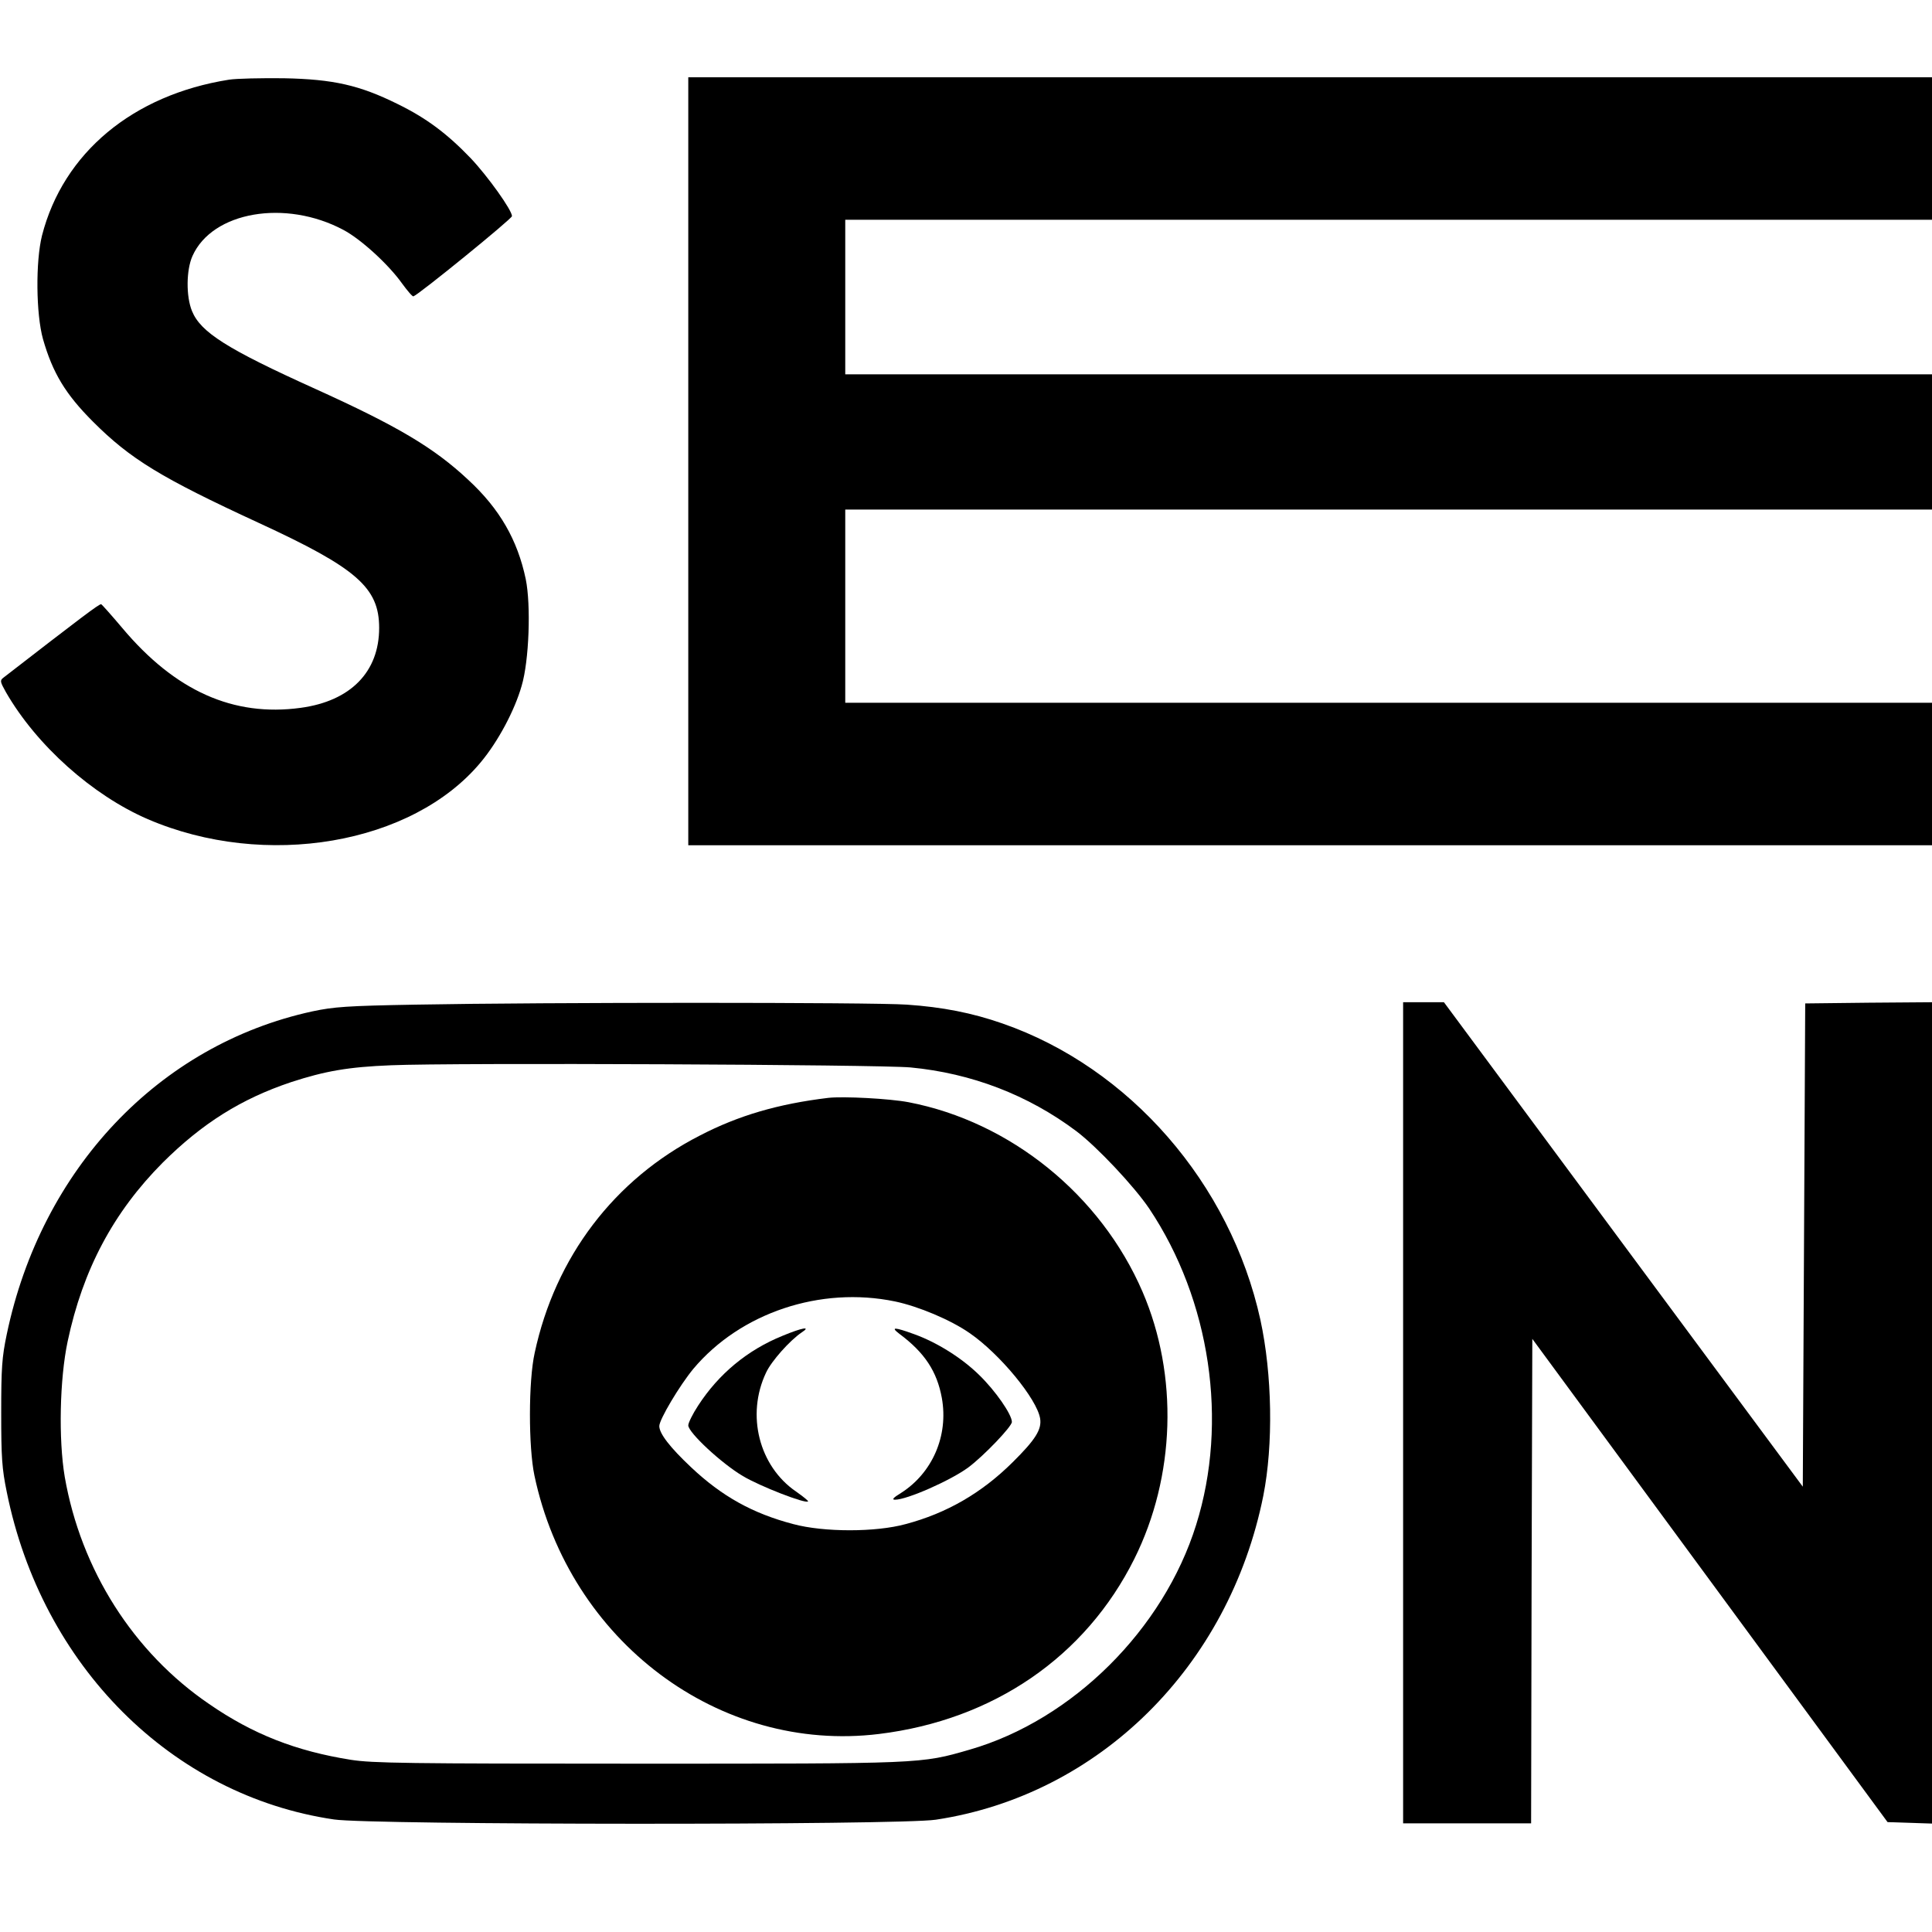
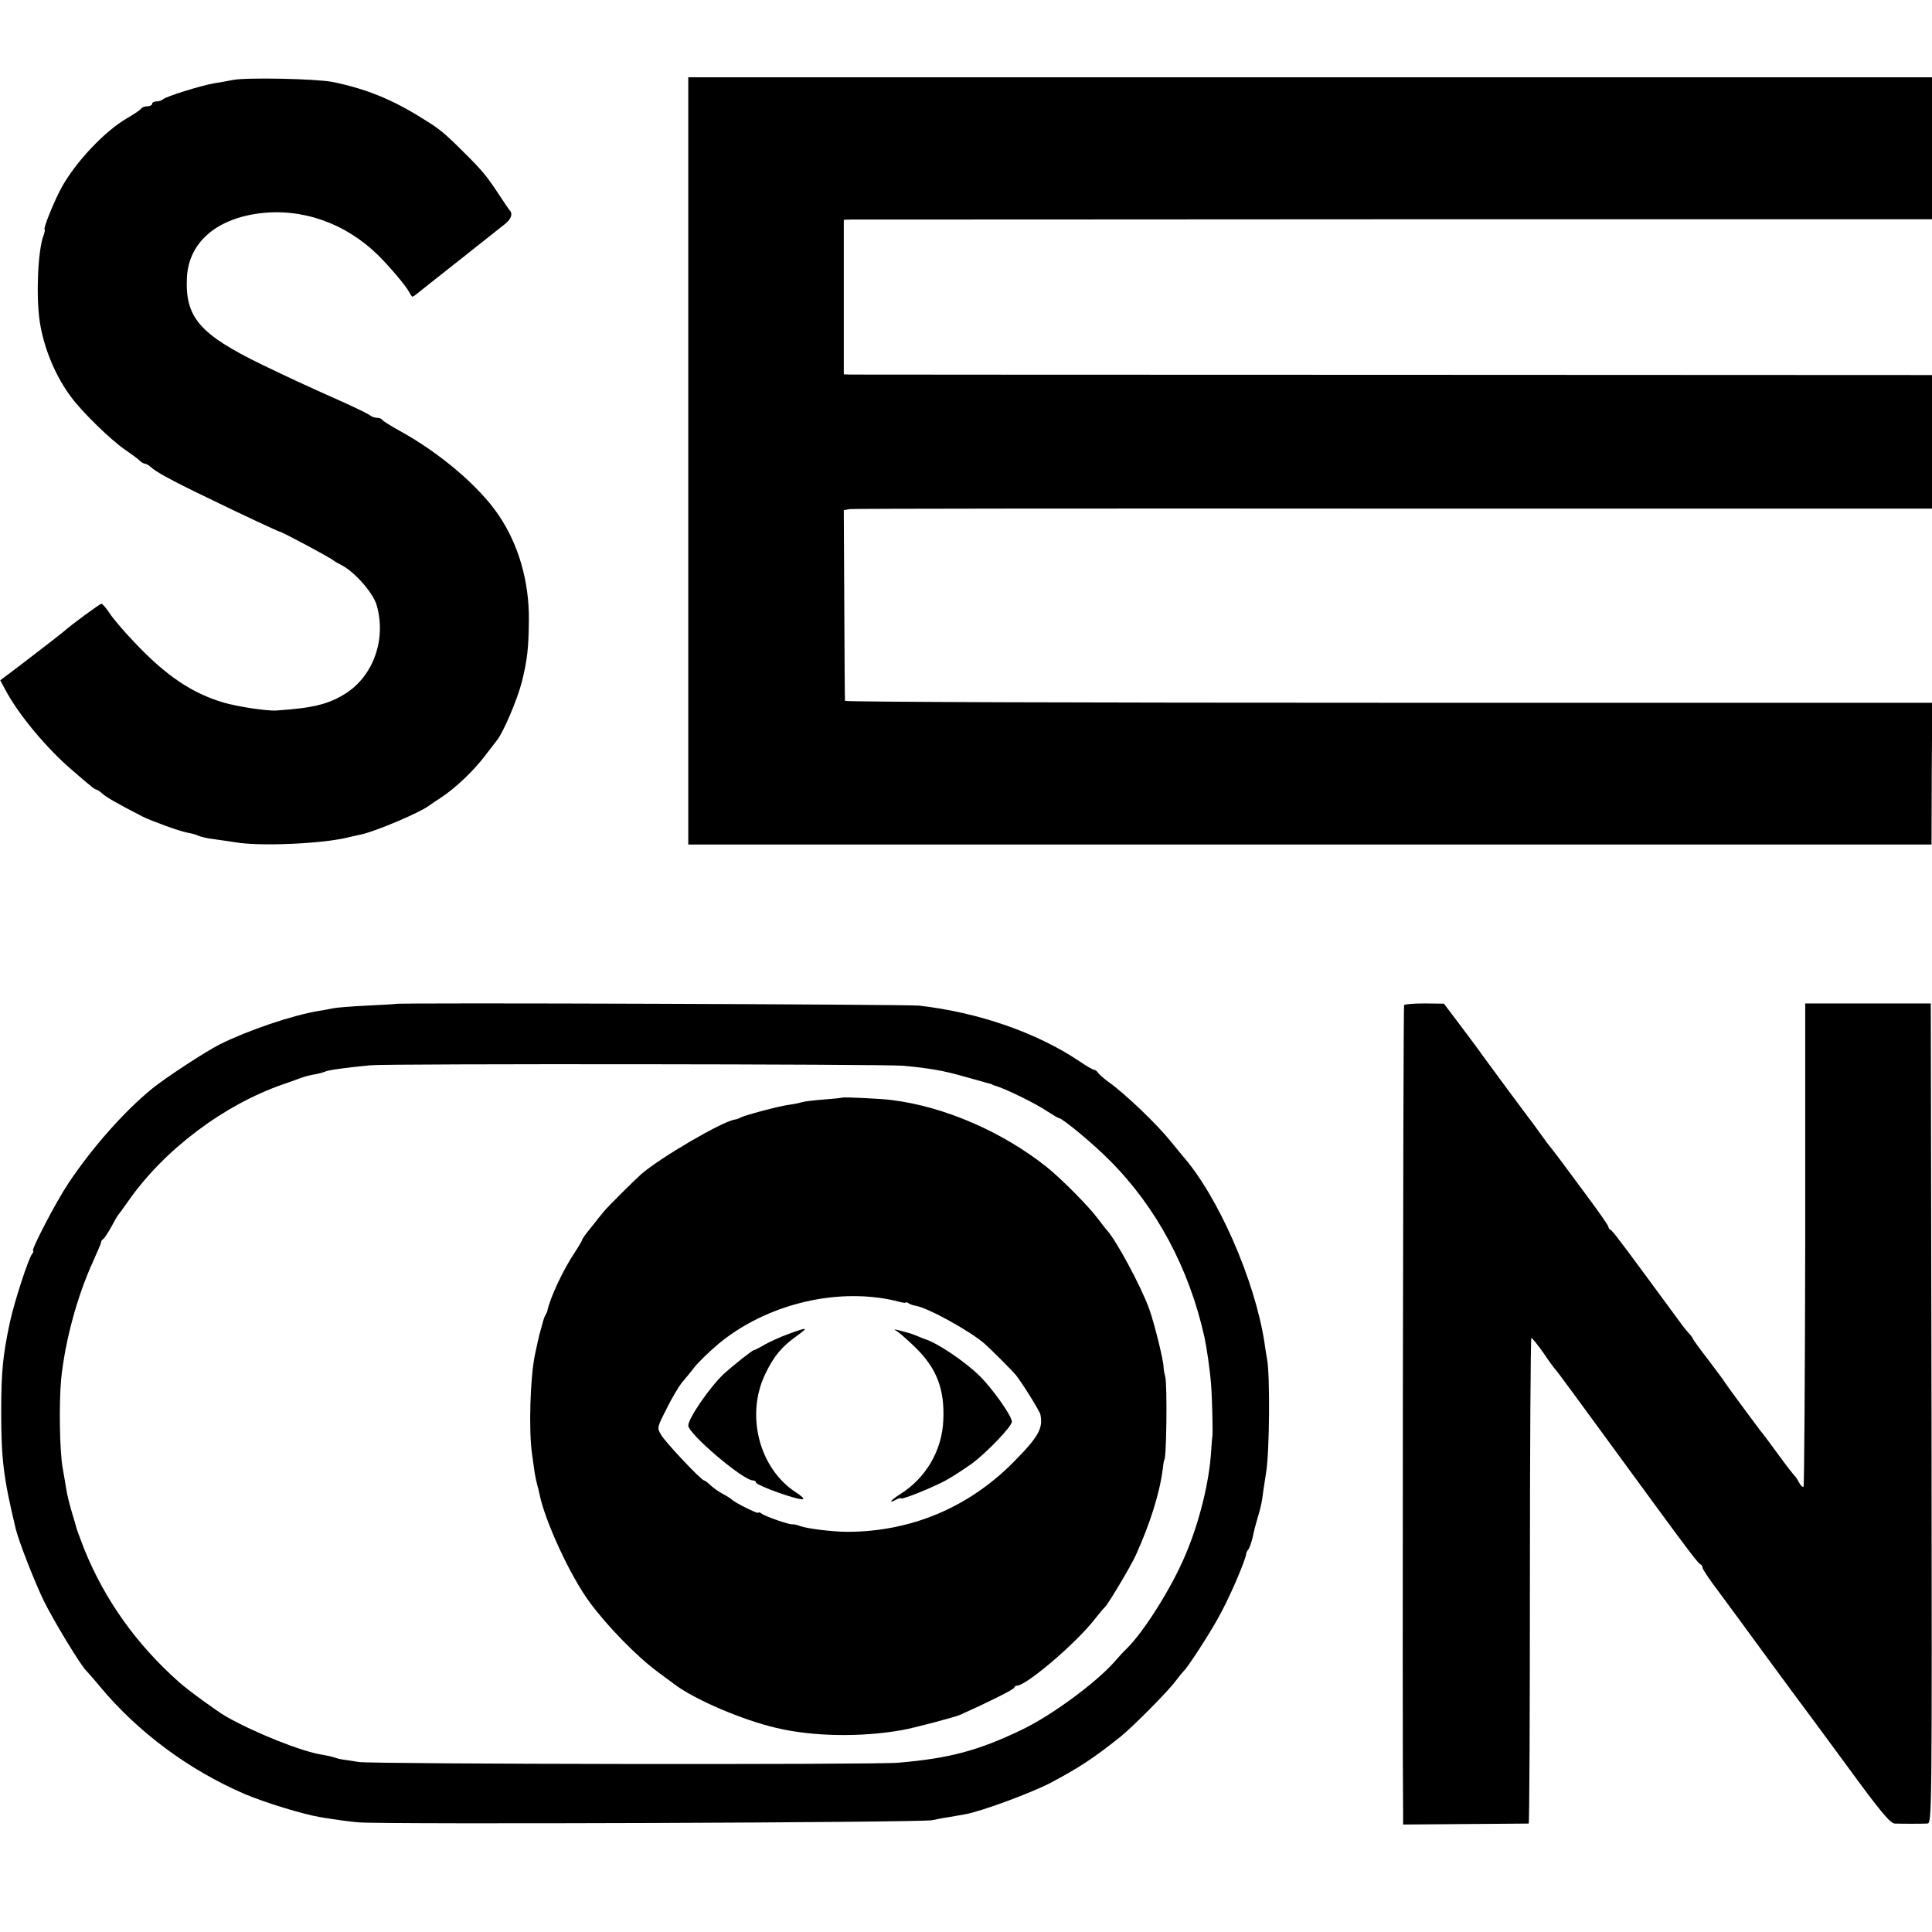
<svg xmlns="http://www.w3.org/2000/svg" version="1.0" width="800pt" height="800pt" viewBox="0 0 800 800" preserveAspectRatio="xMidYMid meet">
  <g transform="translate(0,800) scale(0.1,-0.1)" fill="#000000" stroke="none">
-     <path d="M948 7670 c-398 -63 -686 -303 -774 -645 -27 -108 -25 -325 4 -429 40 -140 93 -228 207 -342 155 -155 281 -232 686 -419 406 -187 499 -268 499 -435 0 -182 -118 -303 -325 -331 -279 -38 -520 70 -739 331 -44 52 -83 96 -87 98 -7 3 -88 -59 -406 -305 -14 -11 -12 -17 12 -60 127 -220 358 -426 587 -525 486 -209 1096 -105 1379 236 71 85 140 214 169 316 31 104 39 334 17 442 -34 162 -108 291 -238 411 -143 134 -294 223 -634 377 -365 165 -474 234 -510 322 -25 61 -24 170 2 228 82 184 385 236 625 108 72 -38 187 -143 243 -222 22 -30 43 -55 47 -53 22 7 408 321 408 332 0 25 -100 165 -171 240 -97 101 -183 166 -304 225 -156 77 -264 102 -470 106 -93 1 -196 -1 -227 -6z" />
-     <path d="M2850 6090 l0 -1590 2575 0 2575 0 0 295 0 295 -2250 0 -2250 0 0 400 0 400 2250 0 2250 0 0 280 0 280 -2250 0 -2250 0 0 320 0 320 2250 0 2250 0 0 295 0 295 -2575 0 -2575 0 0 -1590z" />
-     <path d="M1720 3840 c-283 -5 -338 -9 -427 -28 -635 -138 -1122 -653 -1265 -1337 -20 -95 -23 -140 -23 -325 0 -184 3 -231 23 -328 145 -719 682 -1257 1355 -1356 154 -23 2340 -24 2492 -1 676 102 1214 634 1356 1341 42 212 37 503 -12 729 -124 564 -541 1044 -1068 1227 -126 44 -249 68 -396 78 -140 10 -1502 10 -2035 0z m2050 -260 c253 -24 487 -114 687 -264 86 -65 240 -229 302 -321 253 -379 328 -882 194 -1309 -135 -433 -512 -808 -938 -931 -204 -59 -191 -58 -1375 -58 -957 0 -1097 2 -1187 16 -227 36 -406 106 -587 231 -314 214 -531 556 -598 941 -26 155 -21 404 12 560 63 298 190 536 394 741 164 163 325 264 531 333 141 46 237 63 415 70 257 11 2018 3 2150 -9z" />
-     <path d="M3430 3454 c-208 -25 -372 -73 -532 -156 -354 -181 -599 -503 -684 -900 -26 -116 -26 -390 -1 -508 145 -686 765 -1151 1427 -1070 474 58 855 320 1057 725 170 341 183 760 34 1106 -173 401 -547 704 -969 785 -79 15 -270 25 -332 18z m276 -843 c96 -20 230 -76 309 -131 125 -86 279 -273 292 -354 7 -45 -19 -87 -114 -181 -128 -127 -273 -211 -443 -256 -124 -34 -338 -34 -465 0 -168 44 -296 115 -424 236 -87 82 -131 139 -131 170 0 27 84 168 141 237 195 232 526 343 835 279z" />
-     <path d="M3241 2469 c-146 -59 -265 -158 -350 -289 -23 -35 -41 -72 -41 -82 0 -30 138 -158 226 -210 70 -42 260 -116 270 -105 2 2 -20 20 -50 41 -153 105 -207 317 -124 492 22 48 99 134 148 167 40 26 3 20 -79 -14z" />
-     <path d="M3724 2477 c105 -78 156 -156 176 -266 28 -156 -39 -310 -169 -393 -33 -20 -39 -28 -25 -28 50 0 231 80 304 134 63 47 180 169 180 188 0 31 -68 129 -135 194 -72 71 -176 136 -271 170 -80 29 -98 30 -60 1z" />
-     <path d="M5810 2150 l0 -1700 265 0 265 0 2 1003 3 1003 736 -1001 735 -1000 92 -3 92 -3 0 1701 0 1700 -262 -2 -263 -3 -5 -1001 -5 -1000 -743 1003 -743 1003 -85 0 -84 0 0 -1700z" />
+     <path d="M965 7669 c-22 -4 -58 -11 -79 -14 -52 -9 -198 -54 -211 -66 -5 -5 -17 -9 -27 -9 -10 0 -18 -4 -18 -10 0 -5 -9 -10 -19 -10 -11 0 -22 -4 -26 -9 -3 -6 -29 -23 -58 -40 -94 -54 -216 -184 -274 -291 -31 -58 -76 -170 -68 -170 2 0 0 -12 -5 -26 -23 -59 -31 -247 -16 -352 16 -110 65 -230 132 -318 46 -62 163 -176 223 -217 25 -17 52 -37 59 -44 7 -7 17 -13 22 -13 5 0 15 -6 22 -12 22 -21 85 -56 233 -127 145 -71 298 -142 302 -142 7 1 214 -110 223 -119 3 -3 18 -12 34 -20 55 -28 132 -116 146 -167 40 -140 -14 -291 -128 -364 -71 -45 -136 -61 -287 -71 -38 -3 -162 16 -220 33 -131 39 -239 112 -369 250 -43 45 -90 100 -103 121 -14 21 -29 38 -33 38 -6 0 -124 -86 -156 -115 -13 -11 -71 -56 -186 -144 l-77 -58 21 -39 c55 -104 173 -245 279 -335 28 -24 60 -52 72 -61 11 -10 23 -18 27 -18 3 0 15 -8 26 -18 16 -14 59 -39 164 -93 33 -17 151 -60 182 -66 18 -3 40 -9 48 -13 8 -4 35 -11 60 -14 25 -3 68 -10 96 -14 102 -17 352 -6 459 19 22 5 50 12 62 14 62 14 241 90 278 118 5 4 29 20 52 35 58 38 132 108 181 172 23 30 46 60 50 65 27 34 84 168 103 242 23 92 28 143 29 258 1 158 -43 310 -124 430 -80 120 -245 260 -411 351 -38 21 -71 42 -73 46 -2 4 -11 8 -21 8 -9 0 -21 4 -27 9 -5 5 -54 29 -109 54 -184 82 -219 99 -340 157 -259 126 -319 196 -311 361 7 142 118 241 296 265 179 24 359 -39 495 -172 51 -51 113 -124 129 -153 5 -9 10 -17 12 -19 1 -2 10 3 21 12 10 8 90 72 178 141 88 70 173 137 188 149 25 21 31 42 17 56 -3 3 -22 31 -43 63 -50 76 -69 100 -147 177 -79 79 -100 96 -165 136 -131 83 -241 127 -380 155 -70 13 -352 19 -410 8z" />
+     <path d="M2850 6092 l0 -1589 2574 0 2574 0 1 293 2 294 -2251 0 c-1237 0 -2251 3 -2251 8 -1 4 -2 183 -3 399 l-2 391 26 4 c14 2 1027 3 2253 2 l2227 0 0 277 0 276 -2227 1 c-1226 0 -2239 1 -2253 1 l-26 1 0 320 0 320 31 1 c16 0 1030 0 2253 1 l2222 0 0 294 0 294 -2575 0 -2575 0 0 -1588z" />
+     <path d="M1637 3843 c-1 -1 -54 -4 -117 -7 -63 -3 -126 -8 -140 -11 -14 -3 -41 -8 -60 -11 -107 -17 -295 -81 -411 -139 -59 -30 -224 -138 -278 -182 -116 -94 -250 -246 -348 -393 -51 -76 -157 -280 -146 -280 3 0 1 -6 -4 -12 -16 -21 -73 -196 -92 -283 -29 -136 -36 -204 -36 -370 0 -196 9 -273 60 -485 12 -50 74 -210 115 -296 41 -84 158 -277 179 -294 3 -3 29 -32 56 -65 158 -189 367 -344 599 -444 86 -36 238 -83 315 -96 62 -10 119 -18 156 -21 108 -9 2335 -1 2375 9 14 3 43 9 65 12 22 4 53 9 69 12 66 11 274 88 355 130 119 63 181 104 290 191 51 41 196 187 228 230 15 20 31 39 34 42 14 11 104 149 143 220 46 81 116 244 117 270 1 3 4 10 9 15 4 6 11 26 16 45 10 45 8 38 23 90 8 25 15 56 17 70 2 14 9 66 17 115 14 85 16 400 4 465 -2 14 -8 45 -11 70 -40 260 -193 609 -341 776 -5 7 -26 31 -45 55 -59 74 -192 201 -260 249 -19 14 -39 31 -43 38 -4 6 -12 12 -16 12 -5 0 -33 16 -62 36 -176 118 -417 202 -664 230 -50 5 -2163 13 -2168 7z m2103 -256 c107 -10 166 -20 250 -44 47 -13 92 -26 100 -28 8 -2 16 -4 18 -5 1 -2 5 -3 10 -5 42 -11 170 -74 219 -107 23 -15 45 -28 48 -28 14 0 143 -107 210 -175 193 -193 328 -445 392 -730 10 -47 23 -135 28 -200 4 -49 8 -205 5 -215 -1 -3 -3 -30 -5 -60 -8 -129 -49 -294 -107 -430 -56 -133 -170 -315 -242 -386 -12 -11 -35 -36 -51 -55 -77 -87 -261 -223 -385 -282 -179 -86 -299 -118 -510 -136 -100 -9 -2176 -6 -2235 3 -22 4 -51 8 -65 10 -14 2 -32 7 -40 10 -8 3 -28 7 -45 10 -83 12 -281 91 -400 159 -36 21 -159 110 -194 142 -177 157 -308 342 -392 550 -17 44 -32 84 -33 90 -1 5 -10 35 -19 65 -9 30 -19 71 -22 90 -3 19 -10 61 -16 94 -12 70 -15 263 -6 363 16 159 66 345 133 491 18 40 33 75 33 79 -1 3 3 9 8 12 5 3 20 26 34 51 13 25 26 47 29 50 3 3 21 28 40 55 148 213 396 400 642 485 35 12 70 25 78 28 19 6 28 9 62 15 15 3 31 8 35 10 10 6 92 17 188 26 78 7 2118 5 2205 -2z" />
+     <path d="M3488 3455 c-2 -1 -37 -5 -78 -8 -41 -3 -82 -8 -90 -11 -8 -3 -33 -8 -55 -11 -44 -6 -184 -44 -200 -53 -5 -4 -16 -7 -23 -8 -52 -8 -306 -156 -387 -226 -27 -24 -140 -136 -155 -155 -8 -10 -32 -39 -52 -65 -21 -25 -38 -49 -38 -53 0 -3 -13 -25 -28 -48 -49 -72 -106 -194 -116 -247 -1 -3 -4 -9 -7 -15 -4 -5 -10 -23 -14 -40 -5 -16 -9 -34 -11 -40 -3 -10 -10 -42 -19 -85 -20 -96 -26 -315 -12 -410 3 -25 9 -60 11 -79 3 -18 8 -41 11 -51 3 -10 7 -27 9 -37 22 -110 127 -339 208 -448 72 -98 195 -224 279 -286 30 -22 61 -45 70 -52 84 -64 282 -149 424 -182 151 -36 351 -39 520 -9 46 8 217 53 240 63 114 51 225 106 225 113 0 4 5 8 11 8 38 0 239 171 317 269 20 25 41 51 47 56 14 13 107 169 128 215 61 135 100 261 112 360 2 19 5 35 6 35 9 0 13 308 4 345 -4 14 -7 32 -7 40 0 27 -38 180 -59 239 -35 97 -141 293 -179 331 -3 3 -18 23 -34 44 -39 52 -149 163 -211 213 -183 146 -424 251 -643 278 -45 6 -200 13 -204 10z m153 -829 c24 -3 59 -10 77 -15 17 -5 32 -7 32 -5 0 3 6 2 13 -3 6 -4 20 -9 29 -10 50 -8 226 -105 286 -158 27 -24 112 -109 127 -127 27 -33 99 -149 103 -165 12 -58 -8 -93 -113 -199 -186 -187 -423 -286 -685 -287 -60 0 -168 13 -197 24 -13 5 -27 8 -31 7 -10 -3 -115 33 -129 45 -7 5 -13 6 -13 3 0 -7 -101 44 -110 55 -3 3 -18 13 -35 22 -16 8 -40 25 -52 36 -12 12 -25 21 -28 21 -11 0 -160 158 -177 188 -18 30 -18 30 22 108 21 44 50 91 62 107 13 15 37 44 53 65 17 22 63 66 102 99 179 147 434 220 664 189z" />
+     <path d="M3264 2476 c-33 -12 -77 -32 -98 -44 -20 -12 -40 -22 -43 -22 -7 0 -86 -63 -126 -99 -58 -55 -147 -184 -147 -214 0 -34 227 -227 267 -227 7 0 13 -3 13 -8 0 -13 186 -79 196 -69 3 3 -10 14 -28 26 -154 98 -212 321 -129 492 35 73 67 112 130 157 51 37 47 38 -35 8z" />
+     <path d="M3715 2487 c11 -7 45 -37 77 -68 87 -86 120 -172 114 -300 -5 -124 -71 -238 -177 -305 -40 -25 -54 -43 -19 -24 11 6 20 8 20 6 0 -9 134 45 190 76 30 17 77 48 105 68 63 47 165 154 165 173 0 24 -81 138 -135 191 -62 60 -173 135 -225 151 -3 1 -16 6 -30 12 -14 6 -28 11 -32 12 -4 1 -22 6 -40 11 -28 7 -30 7 -13 -3z" />
+     <path d="M5814 3838 c-4 -6 -8 -3066 -4 -3353 l0 -40 257 2 c142 1 260 2 263 2 3 1 5 453 5 1006 0 553 3 1005 6 1005 3 0 26 -28 50 -62 23 -35 46 -65 49 -68 5 -4 77 -102 403 -548 156 -213 189 -256 199 -260 4 -2 8 -8 8 -14 0 -6 31 -52 69 -102 37 -50 127 -172 199 -271 73 -99 136 -185 141 -191 5 -6 88 -119 186 -252 143 -196 182 -242 201 -243 31 -1 108 -1 134 0 20 1 20 6 18 1699 l-3 1697 -260 0 -260 0 0 -997 c-1 -549 -4 -1000 -7 -1004 -4 -3 -12 5 -19 18 -6 12 -15 25 -19 28 -3 3 -33 41 -65 85 -32 44 -62 84 -67 90 -5 5 -33 44 -64 85 -30 41 -60 82 -67 91 -6 8 -16 23 -22 31 -5 9 -38 53 -72 98 -35 45 -63 84 -63 86 0 3 -6 11 -12 18 -7 7 -21 24 -31 37 -29 40 -216 293 -224 304 -5 6 -21 28 -38 50 -16 22 -33 42 -37 43 -4 2 -8 8 -8 12 0 5 -35 55 -77 112 -42 57 -95 128 -117 158 -23 30 -43 57 -46 60 -3 3 -23 29 -44 59 -21 30 -43 59 -48 65 -8 10 -156 210 -193 261 -7 11 -46 63 -85 115 l-71 94 -80 1 c-44 0 -83 -3 -85 -7z" />
  </g>
</svg>
